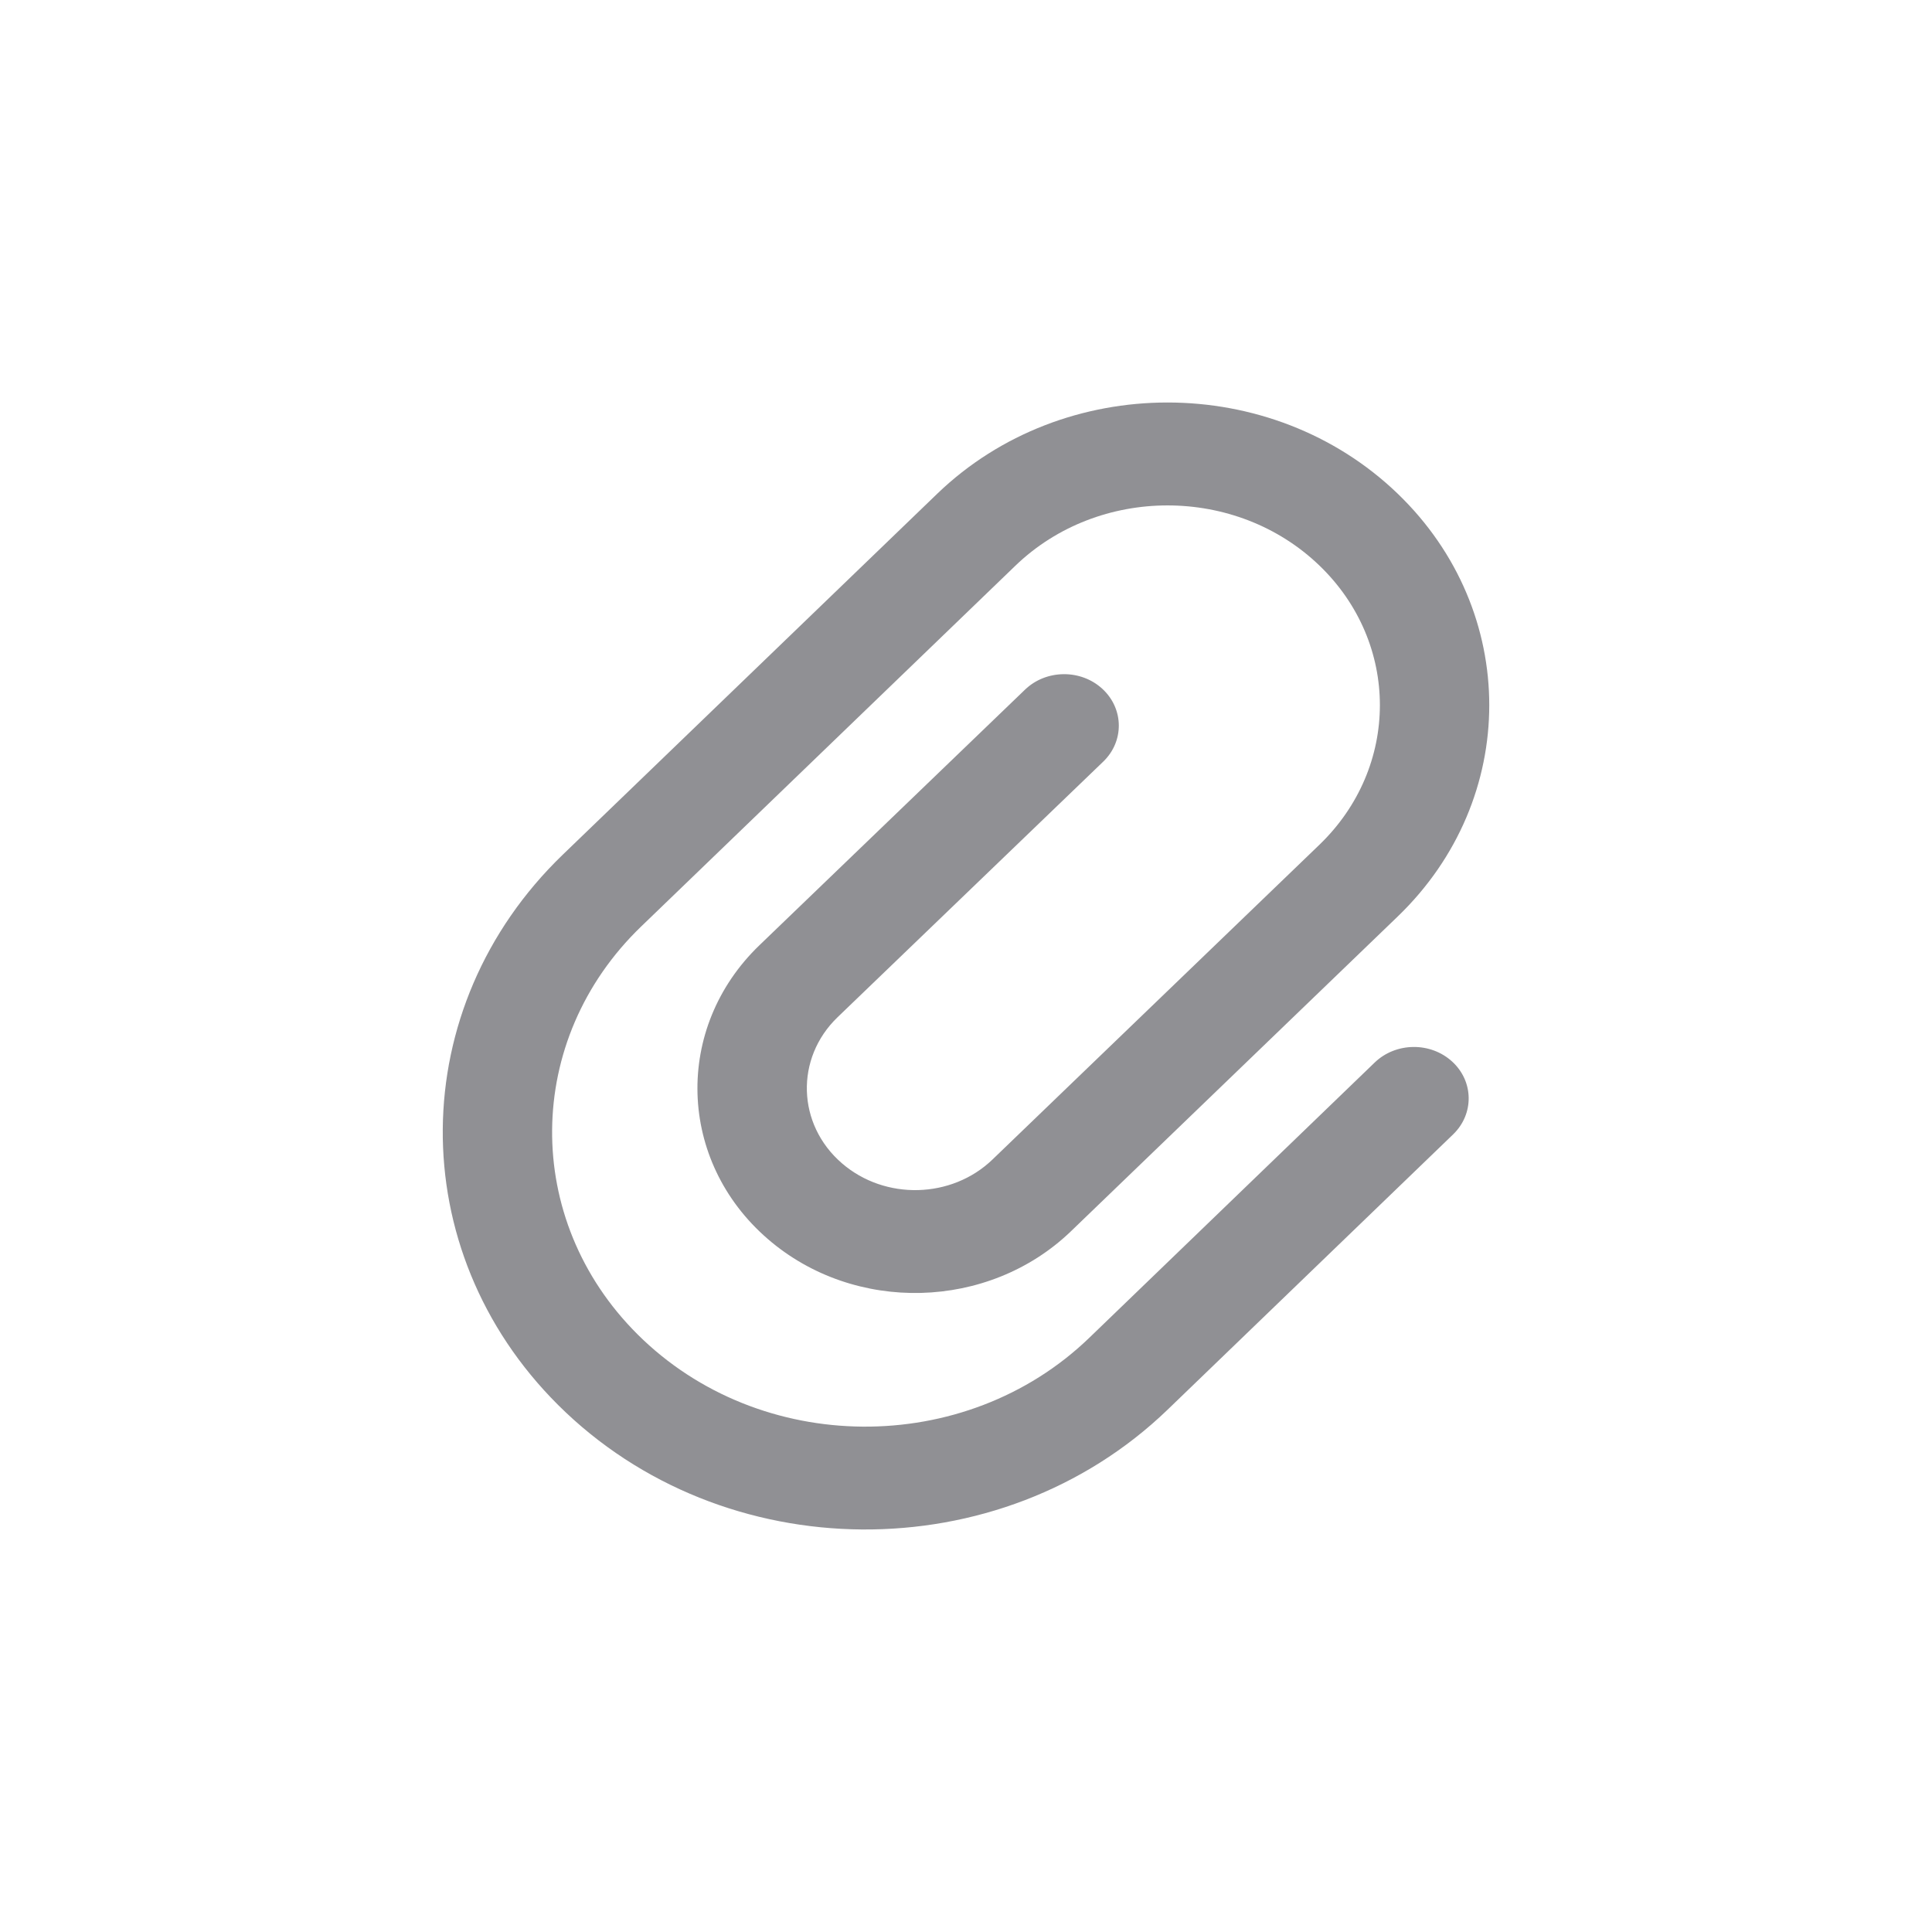
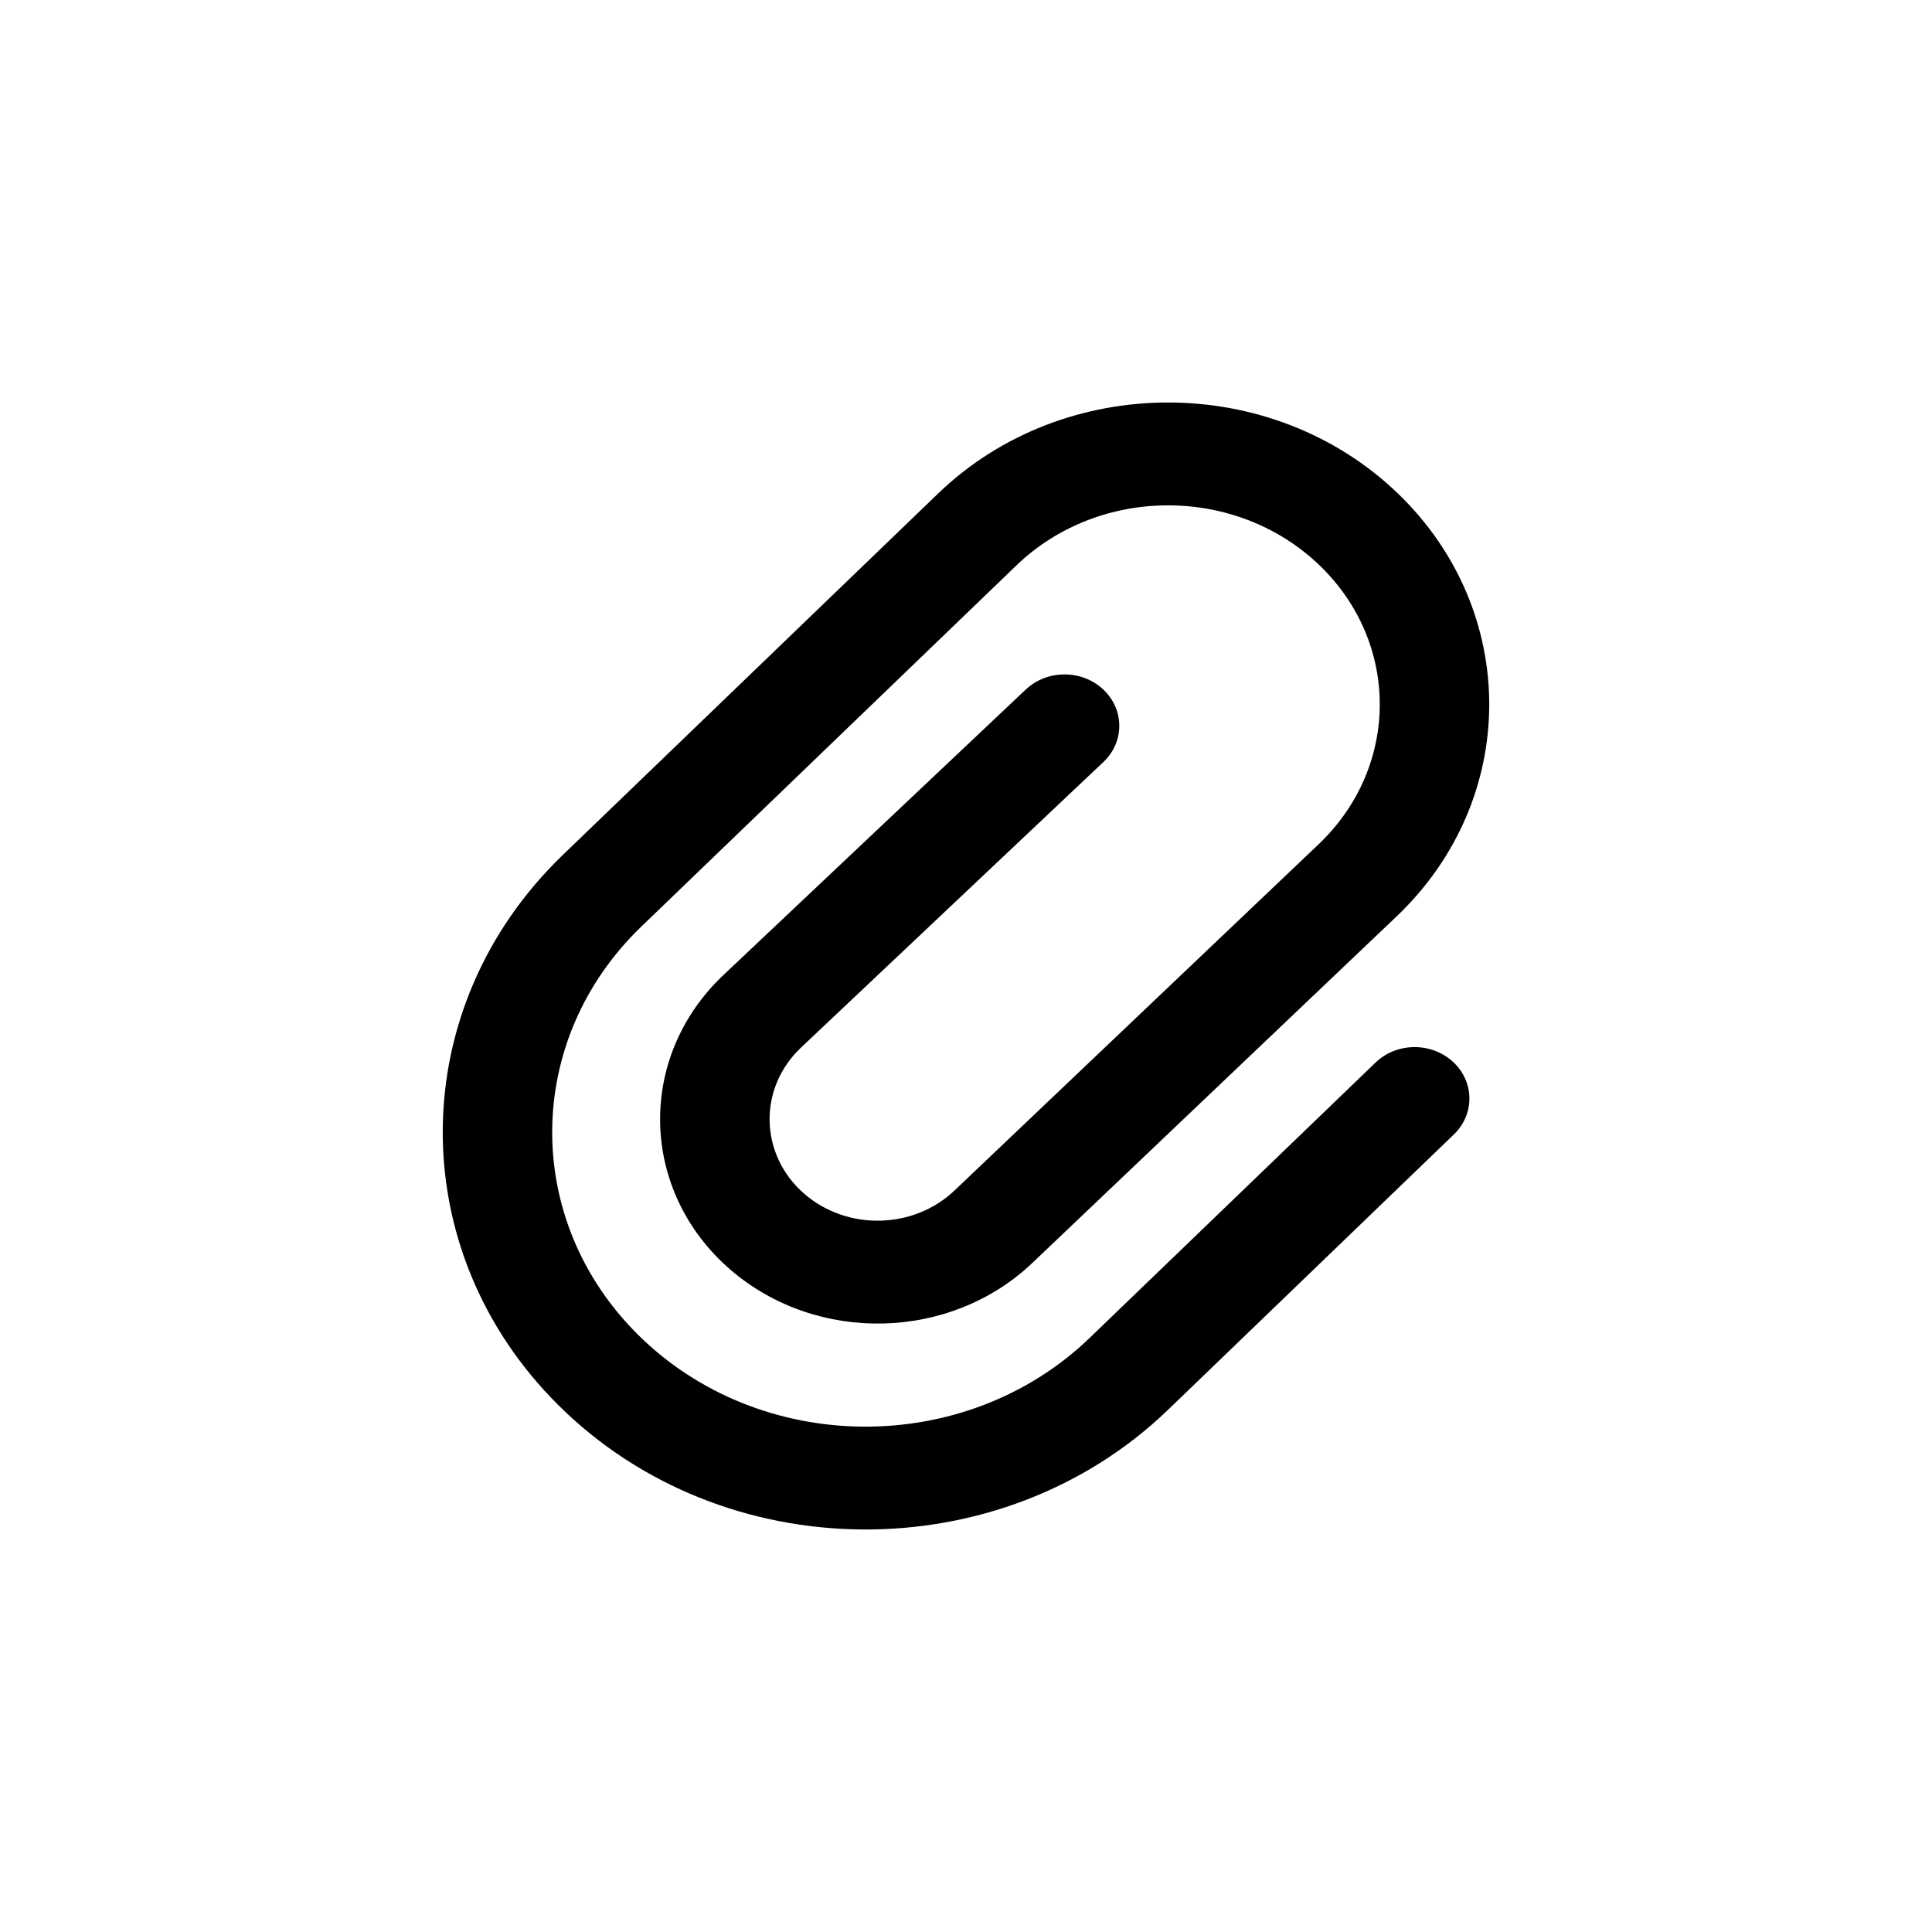
<svg xmlns="http://www.w3.org/2000/svg" width="24" height="24" viewBox="0 0 24 24" fill="none">
-   <path d="M11.642 6.134C13.211 4.622 15.795 4.622 17.364 6.134C18.879 7.595 18.879 9.925 17.363 11.385L13.303 15.296C12.282 16.278 10.616 16.322 9.54 15.393C8.414 14.422 8.367 12.768 9.435 11.741L12.733 8.567C12.995 8.315 13.426 8.31 13.694 8.557C13.962 8.804 13.967 9.208 13.705 9.461L10.406 12.635C9.875 13.145 9.899 13.968 10.459 14.451C10.994 14.913 11.823 14.892 12.33 14.403L16.391 10.493C17.391 9.529 17.392 7.991 16.392 7.027C15.357 6.029 13.65 6.029 12.614 7.027L7.964 11.51C6.507 12.914 6.488 15.15 7.92 16.576C9.438 18.087 11.988 18.107 13.531 16.619L17.078 13.198C17.341 12.946 17.771 12.941 18.04 13.188C18.308 13.434 18.313 13.838 18.052 14.091L14.505 17.511C12.422 19.519 8.981 19.492 6.933 17.453C5 15.528 5.026 12.512 6.991 10.617L11.642 6.134Z" fill="#909094" />
+   <path d="M11.653 6.131C13.219 4.623 15.8 4.623 17.366 6.131C18.884 7.594 18.877 9.93 17.349 11.384L12.825 15.688C11.804 16.659 10.147 16.697 9.075 15.774C7.944 14.799 7.904 13.135 8.987 12.112L12.742 8.566C13.007 8.316 13.438 8.315 13.704 8.564C13.97 8.813 13.971 9.217 13.706 9.467L9.951 13.013C9.413 13.521 9.433 14.348 9.995 14.833C10.527 15.291 11.35 15.271 11.857 14.789L16.381 10.487C17.388 9.528 17.394 7.988 16.393 7.024C15.36 6.029 13.659 6.029 12.626 7.024L7.965 11.512C6.508 12.916 6.489 15.151 7.922 16.577C9.441 18.087 11.993 18.107 13.537 16.619L17.087 13.2C17.349 12.947 17.78 12.943 18.049 13.19C18.317 13.436 18.322 13.84 18.061 14.092L14.511 17.512C12.427 19.519 8.983 19.492 6.934 17.453C5 15.529 5.025 12.514 6.992 10.62L11.653 6.131Z" fill="currentColor" />
</svg>
